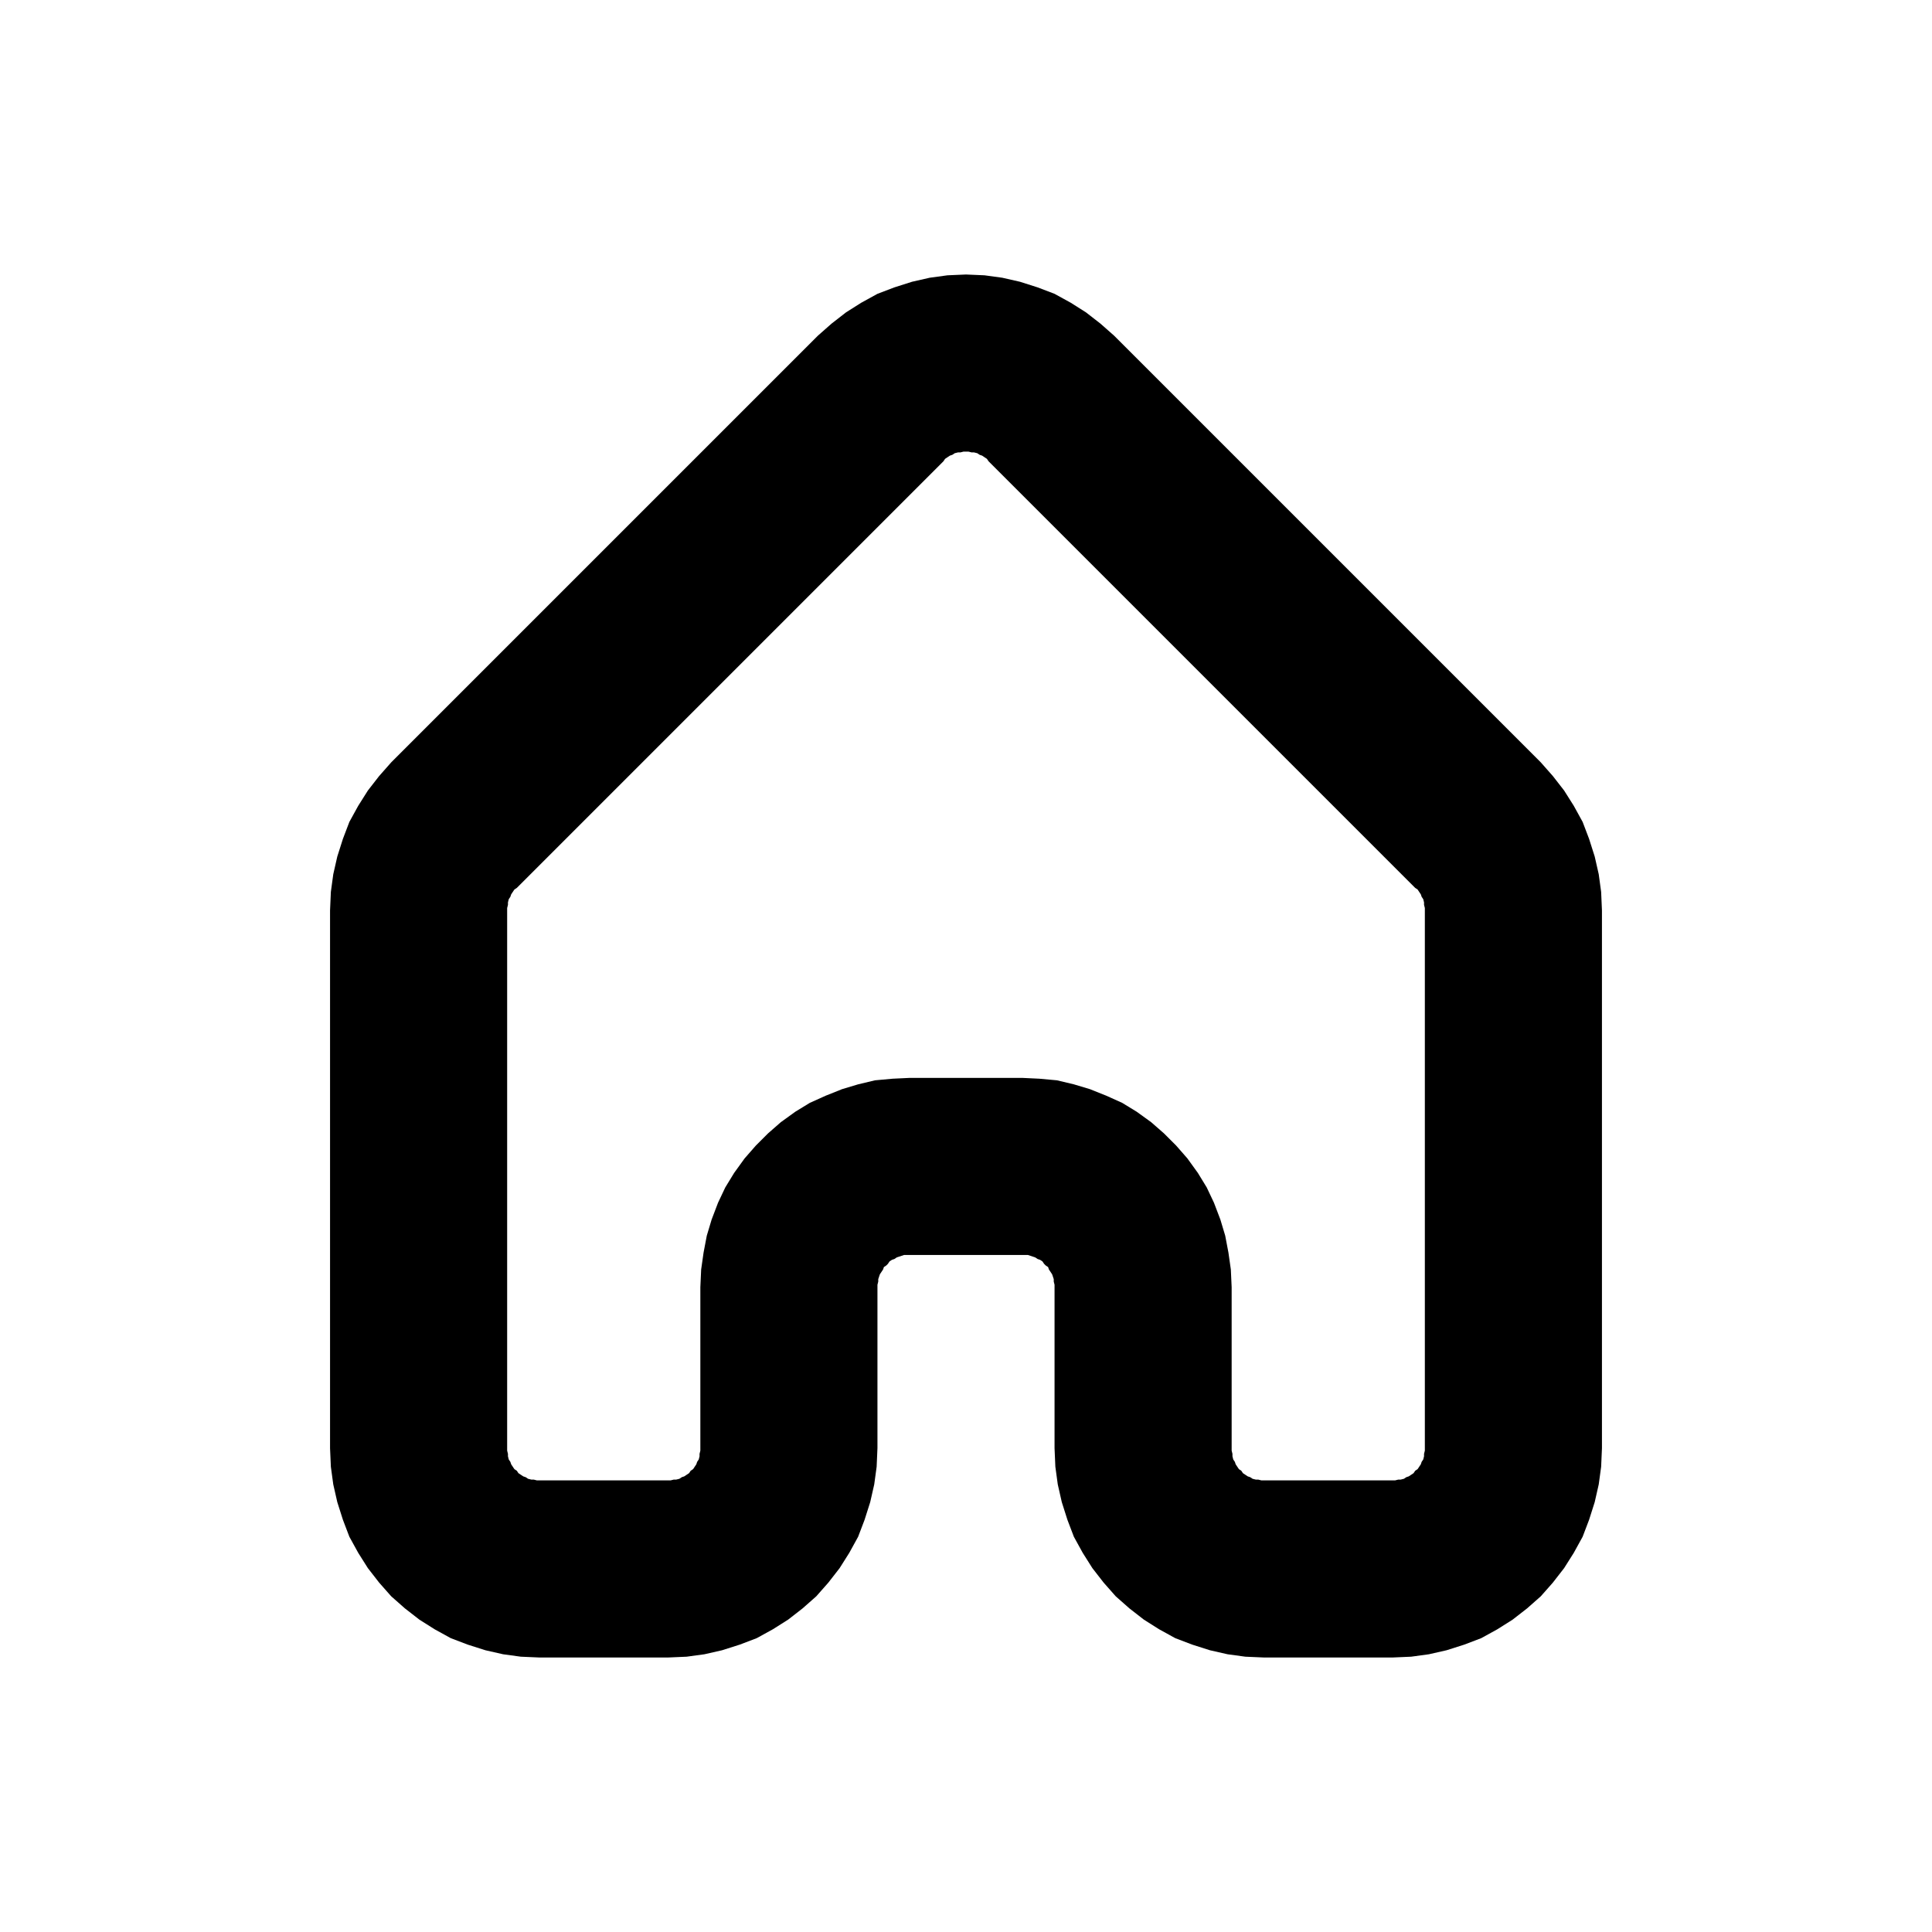
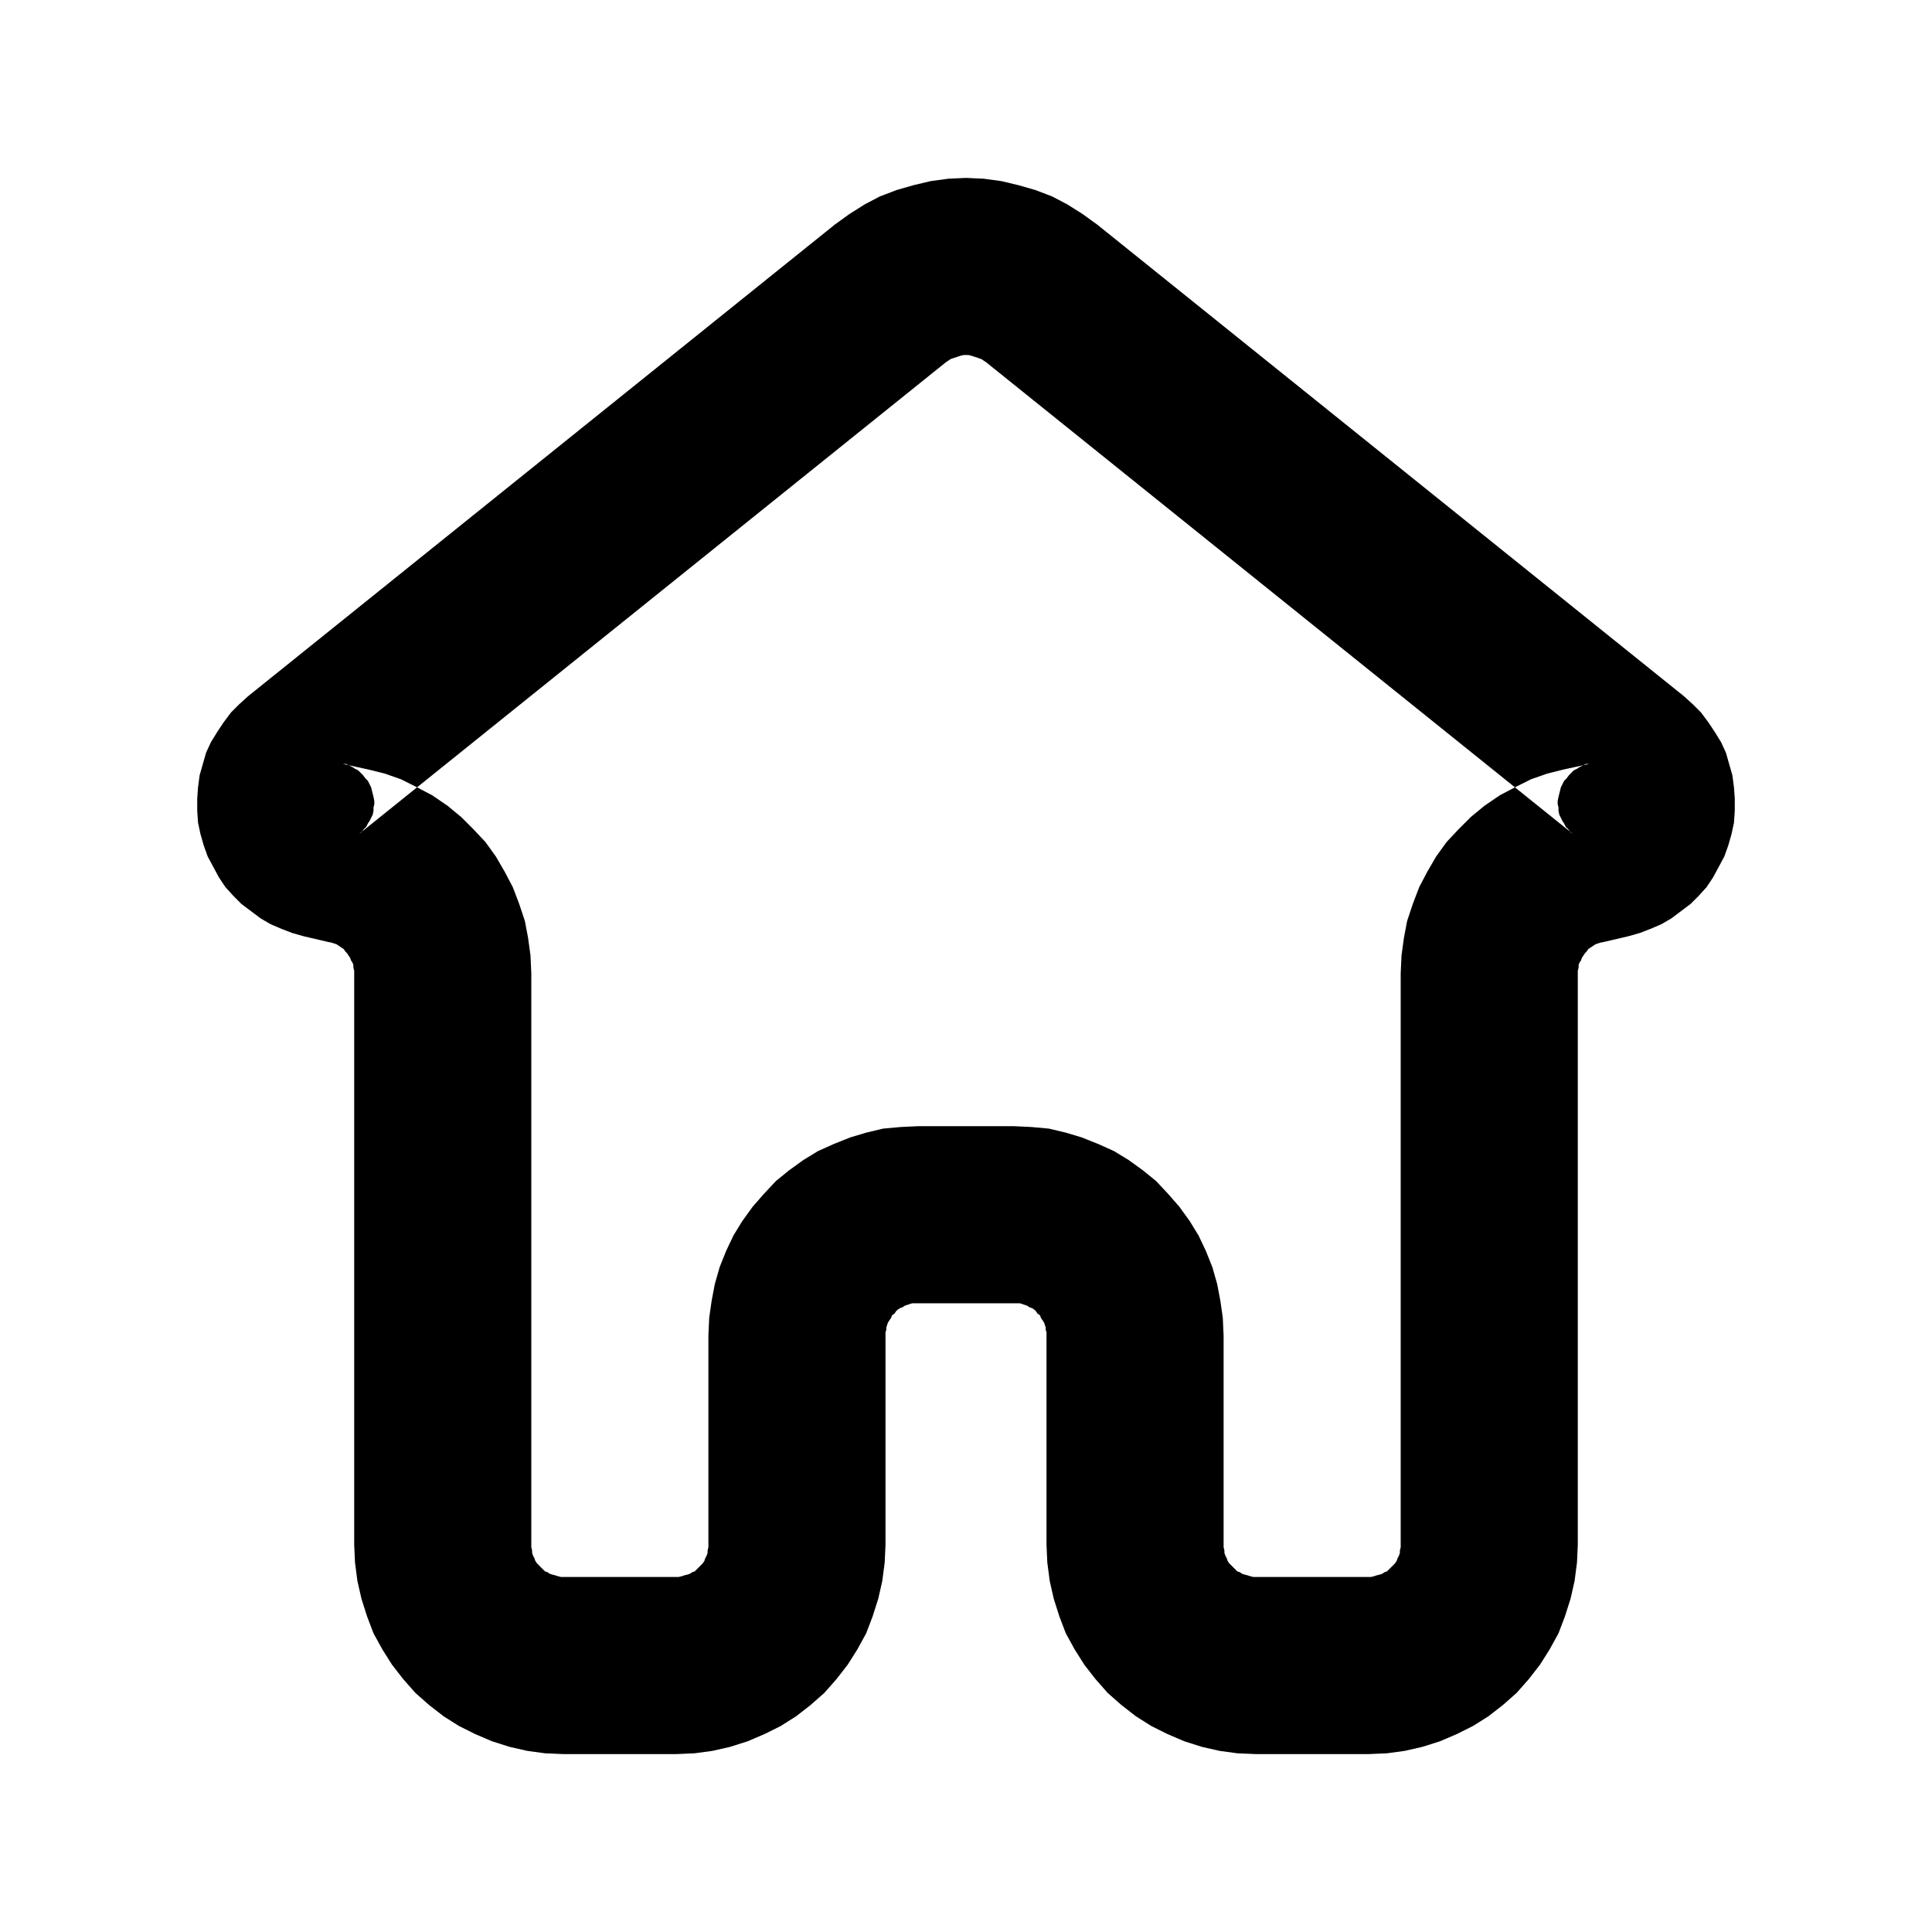
<svg xmlns="http://www.w3.org/2000/svg" width="24" height="24" viewBox="0 0 24 24">
-   <path fill-rule="evenodd" d="M6.7,20.59 6.47,20.58 6.25,20.55 6.03,20.5 5.81,20.43 5.6,20.35 5.4,20.24 5.21,20.12 5.03,19.98 4.86,19.83 4.71,19.66 4.57,19.48 4.45,19.29 4.34,19.09 4.26,18.88 4.19,18.66 4.14,18.44 4.11,18.22 4.1,17.99 4.1,11.31 4.11,11.08 4.14,10.86 4.19,10.64 4.26,10.42 4.34,10.21 4.45,10.01 4.57,9.82 4.71,9.64 4.86,9.47 10.16,4.17 10.33,4.02 10.51,3.88 10.7,3.76 10.9,3.65 11.11,3.57 11.33,3.5 11.55,3.45 11.77,3.42 12,3.41 12.23,3.42 12.45,3.45 12.67,3.5 12.89,3.57 13.1,3.65 13.3,3.76 13.49,3.88 13.67,4.02 13.84,4.17 19.14,9.47 19.29,9.64 19.43,9.82 19.55,10.01 19.66,10.21 19.74,10.42 19.81,10.64 19.86,10.86 19.89,11.08 19.9,11.31 19.9,17.99 19.89,18.22 19.86,18.44 19.81,18.66 19.74,18.88 19.66,19.09 19.55,19.29 19.43,19.48 19.29,19.66 19.14,19.83 18.97,19.98 18.79,20.12 18.6,20.24 18.4,20.35 18.19,20.43 17.97,20.5 17.75,20.55 17.53,20.58 17.3,20.59 15.7,20.59 15.47,20.58 15.25,20.55 15.03,20.5 14.81,20.43 14.6,20.35 14.4,20.24 14.21,20.12 14.03,19.98 13.86,19.83 13.71,19.66 13.57,19.48 13.45,19.29 13.34,19.09 13.26,18.88 13.19,18.66 13.14,18.44 13.11,18.22 13.1,17.99 13.1,15.99 13.1,15.96 13.09,15.92 13.09,15.89 13.08,15.86 13.07,15.83 13.05,15.8 13.03,15.77 13.02,15.74 12.99,15.72 12.97,15.7 12.95,15.67 12.92,15.65 12.89,15.64 12.86,15.62 12.83,15.61 12.8,15.6 12.77,15.59 12.73,15.59 12.7,15.59 11.3,15.59 11.27,15.59 11.23,15.59 11.2,15.6 11.17,15.61 11.14,15.62 11.11,15.64 11.08,15.65 11.05,15.67 11.03,15.7 11.01,15.72 10.98,15.74 10.97,15.77 10.95,15.8 10.93,15.83 10.92,15.86 10.91,15.89 10.91,15.92 10.9,15.96 10.9,15.99 10.9,17.99 10.89,18.22 10.86,18.44 10.81,18.66 10.74,18.88 10.66,19.09 10.55,19.29 10.43,19.48 10.29,19.66 10.14,19.83 9.97,19.98 9.79,20.12 9.6,20.24 9.4,20.35 9.19,20.43 8.97,20.5 8.75,20.55 8.53,20.58 8.3,20.59ZM8.3,18.39 8.33,18.39 8.37,18.38 8.4,18.38 8.44,18.37 8.47,18.35 8.5,18.34 8.53,18.32 8.56,18.3 8.58,18.27 8.61,18.25 8.63,18.22 8.65,18.19 8.66,18.16 8.68,18.13 8.69,18.09 8.69,18.06 8.7,18.02 8.7,17.99 8.7,15.99 8.71,15.77 8.74,15.56 8.78,15.35 8.84,15.15 8.92,14.94 9.01,14.75 9.12,14.57 9.25,14.39 9.39,14.23 9.54,14.08 9.7,13.94 9.88,13.81 10.06,13.7 10.26,13.61 10.46,13.53 10.66,13.47 10.87,13.42 11.09,13.4 11.3,13.39 12.7,13.39 12.91,13.4 13.13,13.42 13.34,13.47 13.54,13.53 13.74,13.61 13.94,13.7 14.12,13.81 14.3,13.94 14.46,14.08 14.61,14.23 14.75,14.39 14.88,14.57 14.99,14.75 15.08,14.94 15.16,15.15 15.22,15.35 15.26,15.56 15.29,15.77 15.3,15.99 15.3,17.99 15.3,18.02 15.31,18.06 15.31,18.09 15.32,18.13 15.34,18.16 15.35,18.19 15.37,18.22 15.39,18.25 15.42,18.27 15.44,18.3 15.47,18.32 15.5,18.34 15.53,18.35 15.56,18.37 15.6,18.38 15.63,18.38 15.67,18.39 15.7,18.39 17.3,18.39 17.33,18.39 17.37,18.38 17.4,18.38 17.44,18.37 17.47,18.35 17.5,18.34 17.53,18.32 17.56,18.3 17.58,18.27 17.61,18.25 17.63,18.22 17.65,18.19 17.66,18.16 17.68,18.13 17.69,18.09 17.69,18.06 17.7,18.02 17.7,17.99 17.7,11.31 17.7,11.28 17.69,11.24 17.69,11.21 17.68,11.17 17.66,11.14 17.65,11.11 17.63,11.08 17.61,11.05 17.58,11.03 12.28,5.73 12.26,5.7 12.23,5.68 12.2,5.66 12.17,5.65 12.14,5.63 12.1,5.62 12.07,5.62 12.03,5.61 12,5.61 11.97,5.61 11.93,5.62 11.9,5.62 11.86,5.63 11.83,5.65 11.8,5.66 11.77,5.68 11.74,5.7 11.72,5.73 6.42,11.03 6.39,11.05 6.37,11.08 6.35,11.11 6.34,11.14 6.32,11.17 6.31,11.21 6.31,11.24 6.3,11.28 6.3,11.31 6.3,17.99 6.3,18.02 6.31,18.06 6.31,18.09 6.32,18.13 6.34,18.16 6.35,18.19 6.37,18.22 6.39,18.25 6.42,18.27 6.44,18.3 6.47,18.32 6.5,18.34 6.53,18.35 6.56,18.37 6.6,18.38 6.63,18.38 6.67,18.39 6.7,18.39Z" />
+   <path fill-rule="evenodd" d="M10.37,2.79 10.55,2.66 10.74,2.54 10.93,2.44 11.14,2.36 11.35,2.3 11.56,2.25 11.78,2.22 12,2.21 12.22,2.22 12.44,2.25 12.65,2.3 12.86,2.36 13.07,2.44 13.26,2.54 13.45,2.66 13.63,2.79 20.92,8.65 21.03,8.75 21.13,8.85 21.22,8.97 21.3,9.09 21.38,9.22 21.44,9.35 21.48,9.49 21.52,9.63 21.54,9.78 21.55,9.92 21.55,10.07 21.54,10.22 21.51,10.36 21.47,10.5 21.42,10.64 21.35,10.77 21.28,10.9 21.2,11.02 21.1,11.13 21,11.23 20.88,11.32 20.76,11.41 20.64,11.48 20.5,11.54 20.37,11.59 20.23,11.63 19.93,11.7 19.88,11.71 19.85,11.72 19.82,11.73 19.79,11.75 19.76,11.77 19.73,11.79 19.71,11.82 19.69,11.84 19.67,11.87 19.65,11.9 19.64,11.93 19.62,11.96 19.61,11.99 19.61,12.02 19.6,12.06 19.6,12.09 19.6,19.19 19.59,19.41 19.56,19.64 19.51,19.86 19.44,20.08 19.36,20.29 19.25,20.49 19.13,20.68 18.99,20.86 18.84,21.03 18.67,21.18 18.49,21.32 18.3,21.44 18.1,21.54 17.89,21.63 17.67,21.7 17.45,21.75 17.23,21.78 17,21.79 15.6,21.79 15.37,21.78 15.15,21.75 14.93,21.7 14.71,21.63 14.5,21.54 14.3,21.44 14.11,21.32 13.93,21.18 13.76,21.03 13.61,20.86 13.47,20.68 13.35,20.49 13.24,20.29 13.16,20.08 13.09,19.86 13.04,19.64 13.01,19.41 13,19.19 13,16.59 13,16.55 12.99,16.52 12.99,16.49 12.98,16.46 12.97,16.43 12.95,16.4 12.93,16.37 12.92,16.34 12.89,16.32 12.87,16.29 12.85,16.27 12.82,16.25 12.79,16.24 12.76,16.22 12.73,16.21 12.7,16.2 12.67,16.19 12.63,16.19 12.6,16.19 11.4,16.19 11.37,16.19 11.33,16.19 11.3,16.2 11.27,16.21 11.24,16.22 11.21,16.24 11.18,16.25 11.15,16.27 11.13,16.29 11.11,16.32 11.08,16.34 11.07,16.37 11.05,16.4 11.03,16.43 11.02,16.46 11.01,16.49 11.01,16.52 11,16.55 11,16.59 11,19.19 10.99,19.41 10.96,19.64 10.91,19.86 10.84,20.08 10.76,20.29 10.65,20.49 10.53,20.68 10.39,20.86 10.24,21.03 10.07,21.18 9.89,21.32 9.7,21.44 9.5,21.54 9.29,21.63 9.07,21.7 8.85,21.75 8.63,21.78 8.4,21.79 7,21.79 6.77,21.78 6.55,21.75 6.33,21.7 6.11,21.63 5.9,21.54 5.7,21.44 5.51,21.32 5.33,21.18 5.16,21.03 5.01,20.86 4.87,20.68 4.75,20.49 4.64,20.29 4.56,20.08 4.49,19.86 4.44,19.64 4.41,19.41 4.4,19.19 4.4,12.09 4.4,12.06 4.39,12.02 4.39,11.99 4.38,11.96 4.36,11.93 4.35,11.9 4.33,11.87 4.31,11.84 4.29,11.82 4.27,11.79 4.24,11.77 4.21,11.75 4.18,11.73 4.15,11.72 4.12,11.71 4.07,11.7 3.77,11.63 3.63,11.59 3.5,11.54 3.36,11.48 3.24,11.41 3.12,11.32 3,11.23 2.9,11.13 2.8,11.02 2.72,10.9 2.65,10.77 2.58,10.64 2.53,10.5 2.49,10.36 2.46,10.22 2.45,10.07 2.45,9.92 2.46,9.78 2.48,9.63 2.52,9.49 2.56,9.35 2.62,9.22 2.7,9.09 2.78,8.97 2.87,8.85 2.97,8.75 3.08,8.65ZM4.46,10.36 4.49,10.34 4.52,10.3 4.55,10.27 4.57,10.23 4.59,10.2 4.61,10.16 4.63,10.12 4.64,10.07 4.64,10.03 4.65,9.99 4.65,9.95 4.64,9.9 4.63,9.86 4.62,9.82 4.61,9.78 4.59,9.74 4.57,9.7 4.54,9.67 4.51,9.63 4.48,9.6 4.45,9.57 4.41,9.55 4.38,9.53 4.34,9.51 4.3,9.49 4.26,9.49 4.58,9.56 4.78,9.61 4.98,9.68 5.18,9.78 5.37,9.88 5.56,10.01 5.73,10.15 5.88,10.3 6.03,10.46 6.16,10.64 6.27,10.83 6.37,11.02 6.45,11.23 6.52,11.44 6.56,11.65 6.59,11.87 6.6,12.09 6.6,19.19 6.6,19.22 6.61,19.26 6.61,19.29 6.62,19.32 6.64,19.36 6.65,19.39 6.67,19.42 6.69,19.44 6.72,19.47 6.74,19.49 6.77,19.52 6.8,19.53 6.83,19.55 6.86,19.56 6.9,19.57 6.93,19.58 6.97,19.59 7,19.59 8.4,19.59 8.43,19.59 8.47,19.58 8.5,19.57 8.54,19.56 8.57,19.55 8.6,19.53 8.63,19.52 8.66,19.49 8.68,19.47 8.71,19.44 8.73,19.42 8.75,19.39 8.76,19.36 8.78,19.32 8.79,19.29 8.79,19.26 8.8,19.22 8.8,19.19 8.8,16.59 8.81,16.37 8.84,16.16 8.88,15.95 8.94,15.74 9.02,15.54 9.11,15.35 9.22,15.17 9.35,14.99 9.49,14.83 9.64,14.67 9.8,14.54 9.98,14.41 10.16,14.3 10.36,14.21 10.56,14.13 10.76,14.07 10.97,14.02 11.19,14 11.4,13.99 12.6,13.99 12.81,14 13.03,14.02 13.24,14.07 13.44,14.13 13.64,14.21 13.84,14.3 14.02,14.41 14.2,14.54 14.36,14.67 14.51,14.83 14.65,14.99 14.78,15.17 14.89,15.35 14.98,15.54 15.06,15.74 15.12,15.95 15.16,16.16 15.19,16.37 15.2,16.59 15.2,19.19 15.2,19.22 15.21,19.26 15.21,19.29 15.22,19.32 15.24,19.36 15.25,19.39 15.27,19.42 15.29,19.44 15.32,19.47 15.34,19.49 15.37,19.52 15.4,19.53 15.43,19.55 15.46,19.56 15.5,19.57 15.53,19.58 15.57,19.59 15.6,19.59 17,19.59 17.03,19.59 17.07,19.58 17.1,19.57 17.14,19.56 17.17,19.55 17.2,19.53 17.23,19.52 17.26,19.49 17.28,19.47 17.31,19.44 17.33,19.42 17.35,19.39 17.36,19.36 17.38,19.32 17.39,19.29 17.39,19.26 17.4,19.22 17.4,19.19 17.4,12.09 17.41,11.87 17.44,11.65 17.48,11.44 17.55,11.23 17.63,11.02 17.73,10.83 17.84,10.64 17.97,10.46 18.12,10.3 18.27,10.15 18.44,10.01 18.63,9.88 18.82,9.78 19.02,9.68 19.22,9.61 19.42,9.56 19.74,9.49 19.7,9.49 19.66,9.51 19.62,9.53 19.59,9.55 19.55,9.57 19.52,9.6 19.49,9.63 19.46,9.67 19.43,9.7 19.41,9.74 19.39,9.78 19.38,9.82 19.37,9.86 19.36,9.9 19.35,9.95 19.35,9.99 19.36,10.03 19.36,10.07 19.37,10.12 19.39,10.16 19.41,10.2 19.43,10.23 19.45,10.27 19.48,10.3 19.51,10.34 19.54,10.36 12.25,4.5 12.22,4.48 12.19,4.46 12.16,4.45 12.13,4.44 12.1,4.43 12.07,4.42 12.03,4.41 12,4.41 11.97,4.41 11.93,4.42 11.9,4.43 11.87,4.44 11.84,4.45 11.81,4.46 11.78,4.48 11.75,4.5Z" />
</svg>
